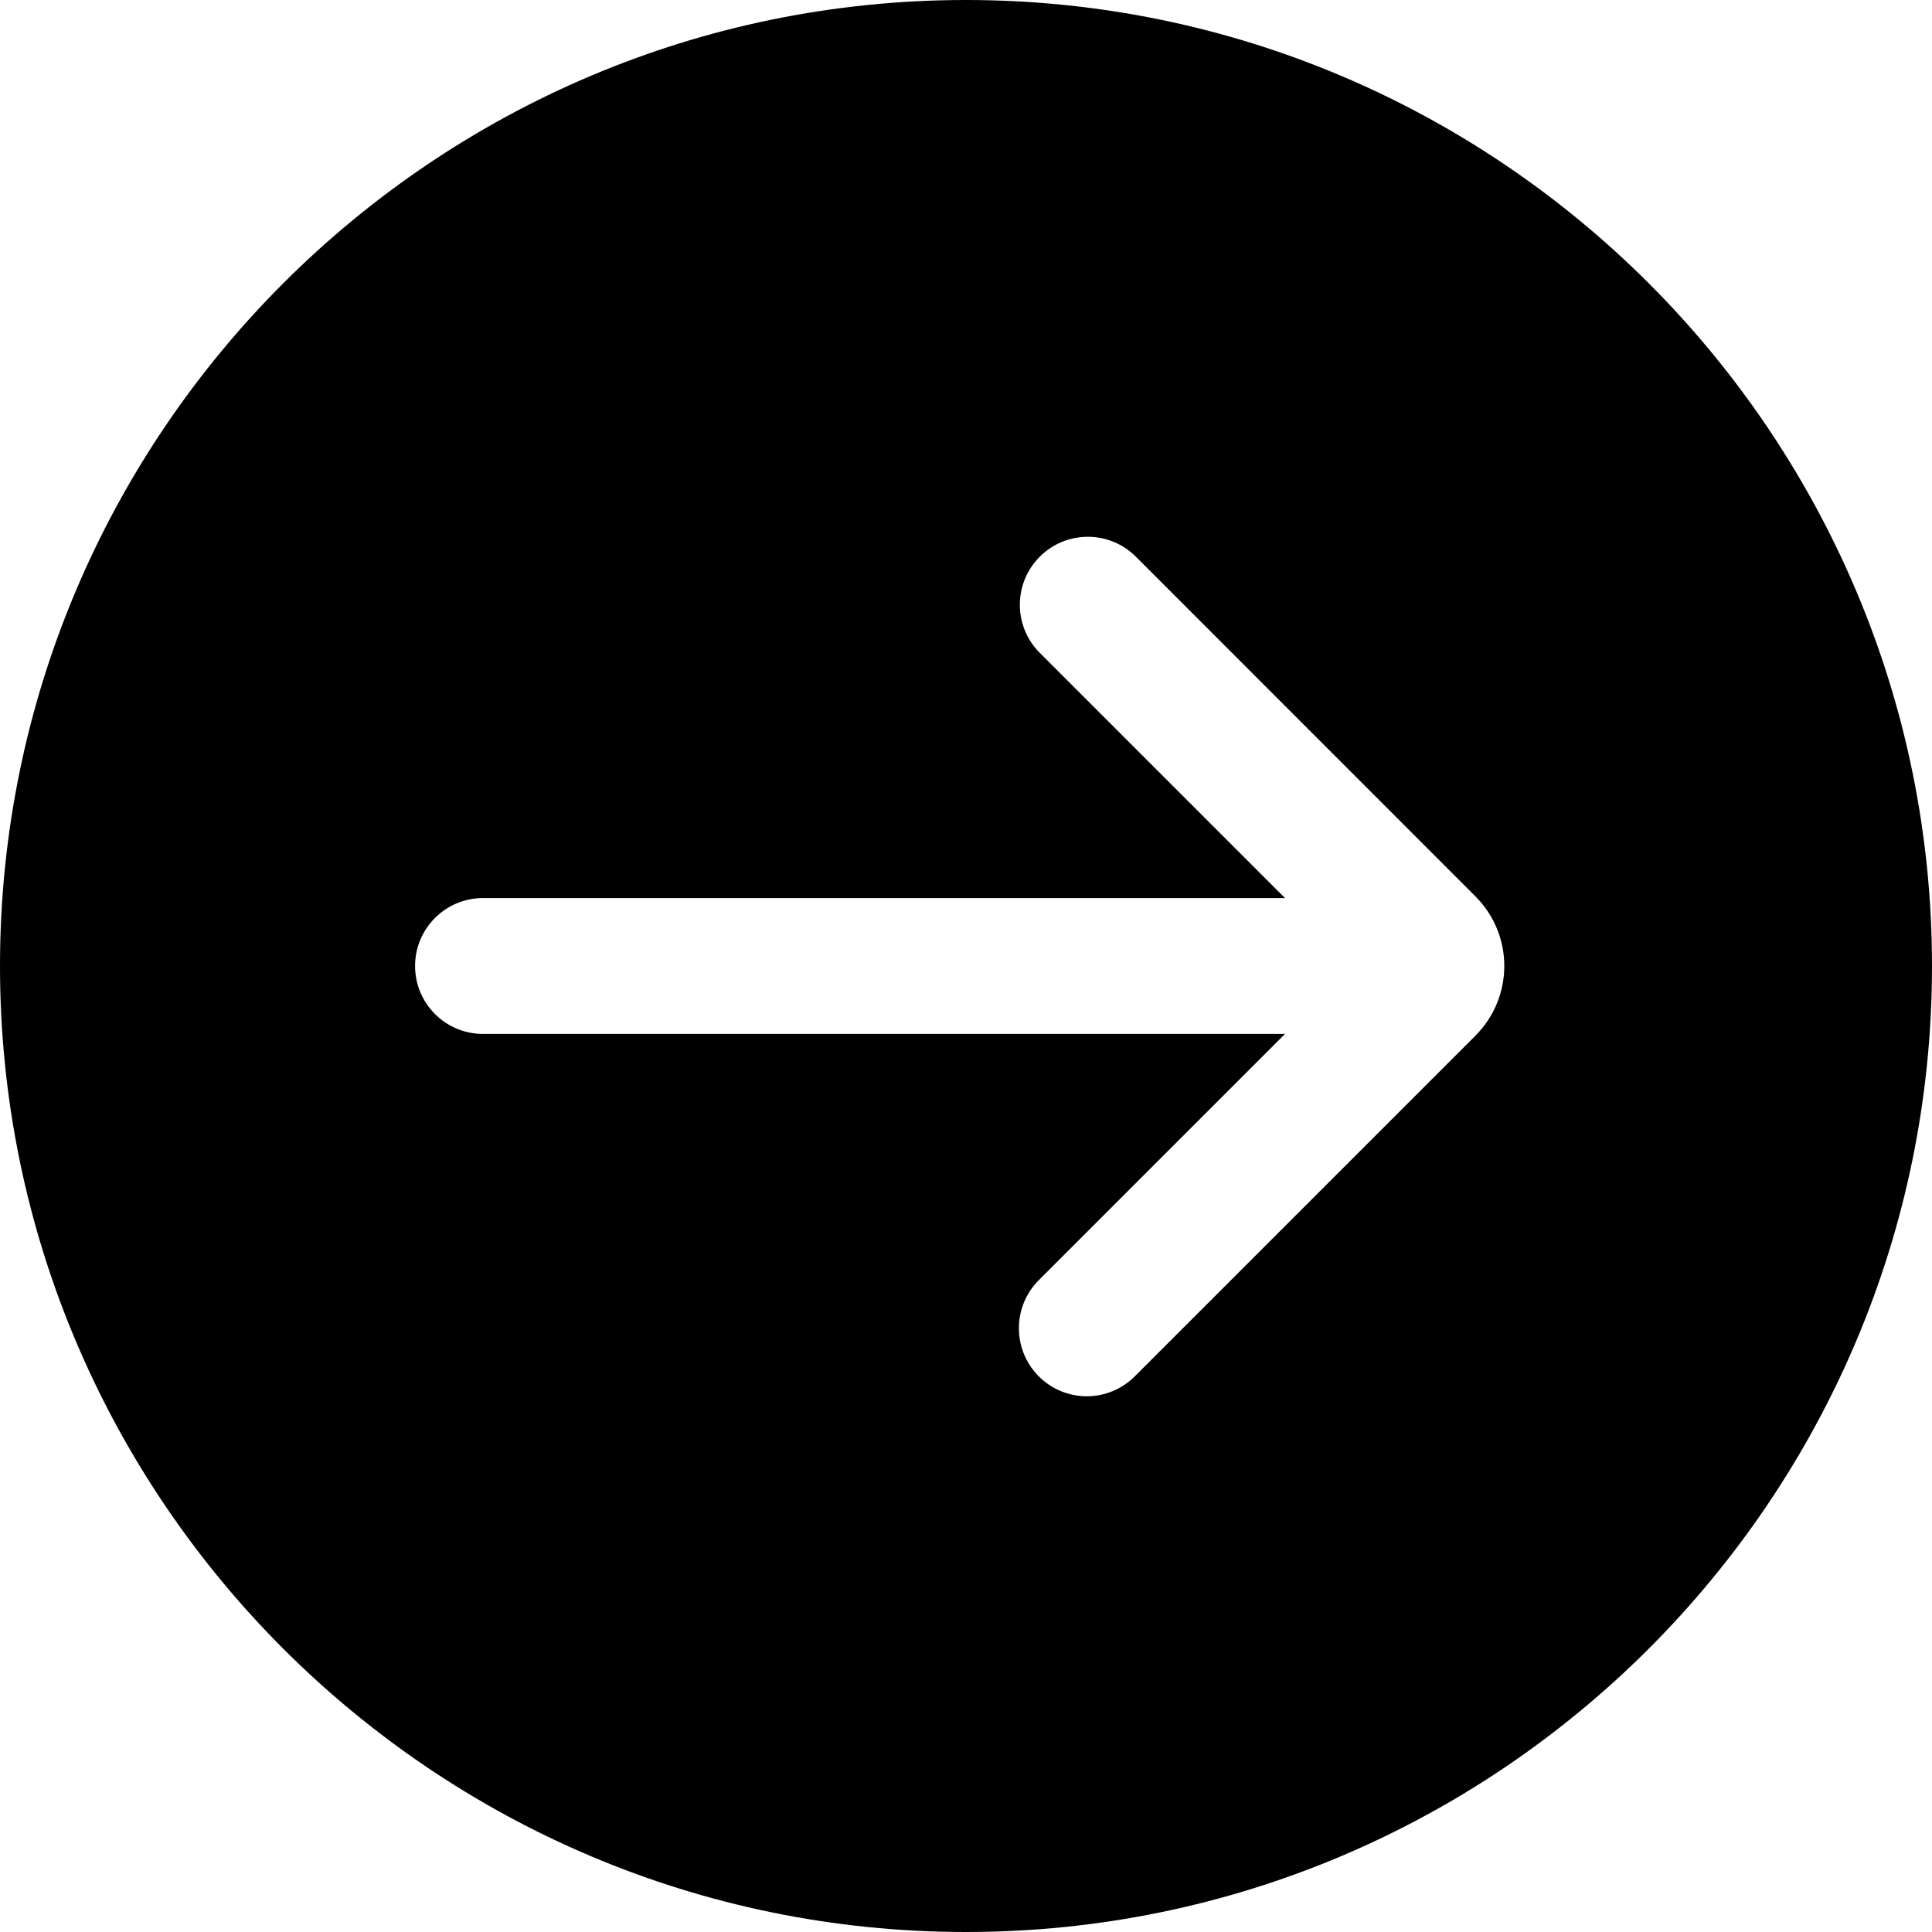
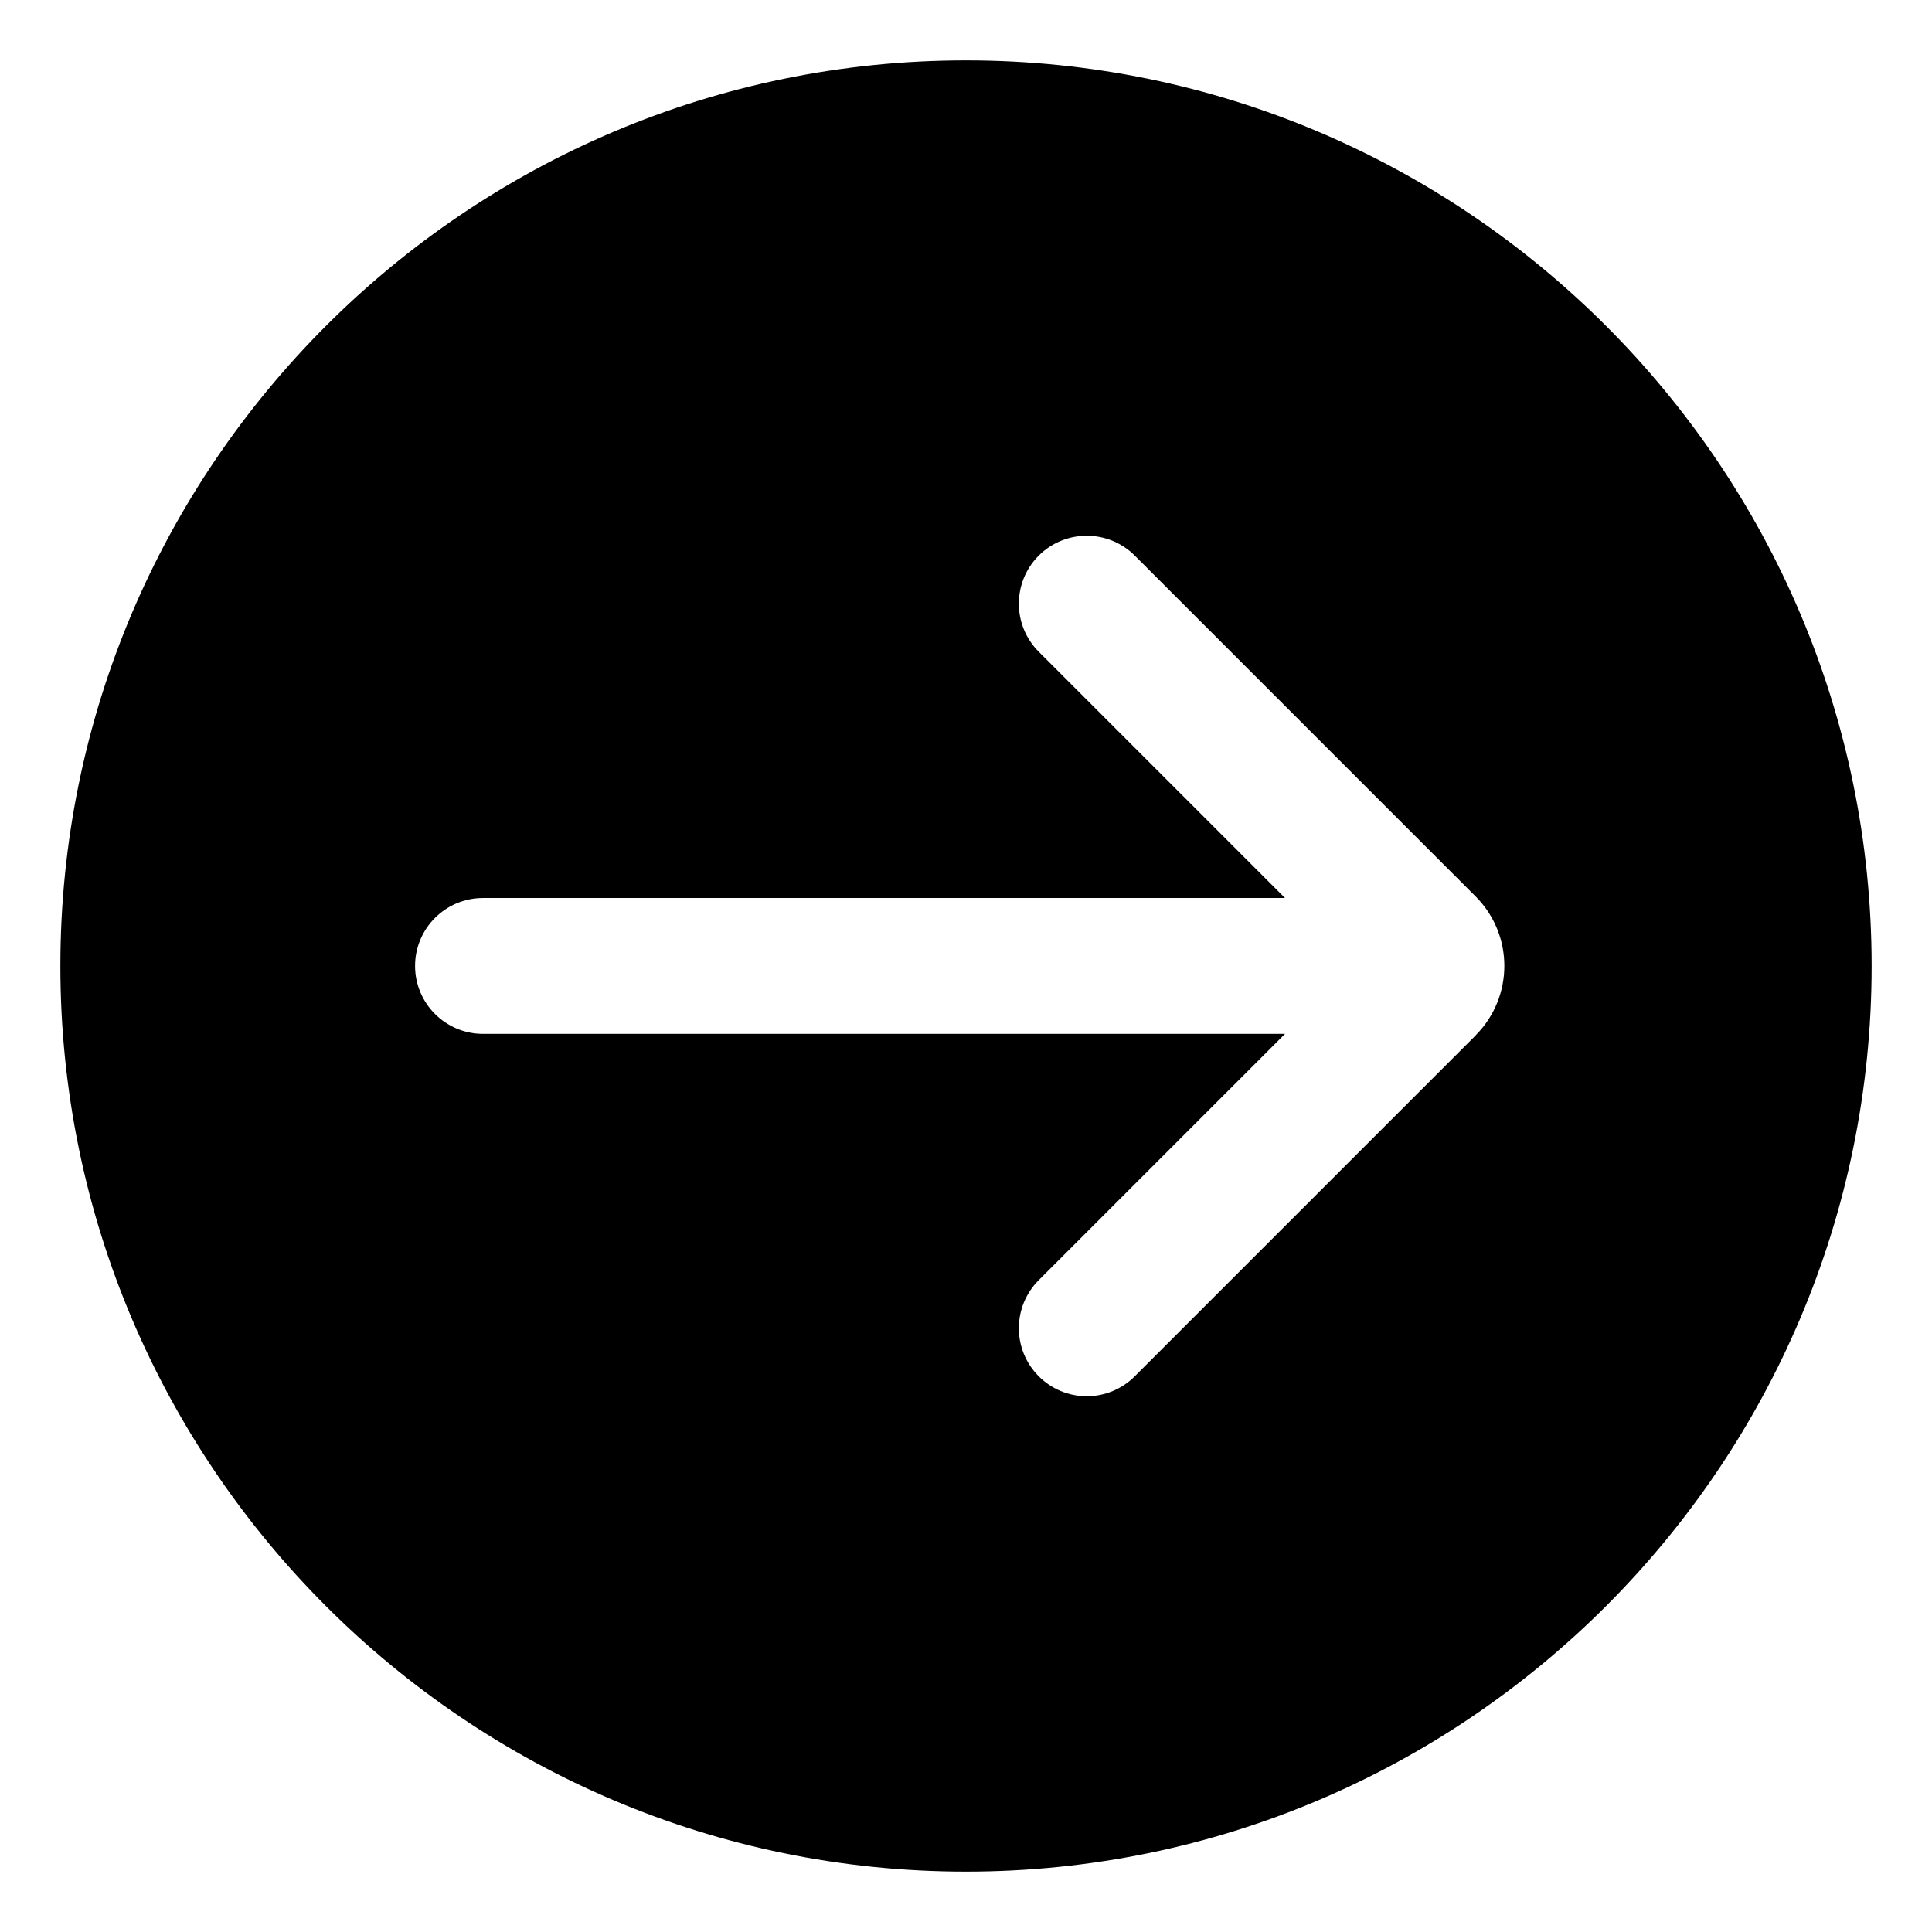
<svg xmlns="http://www.w3.org/2000/svg" viewBox="0 0 32 32">
-   <path d="M16 0C7.178 0 0 7.178 0 16s7.178 16 16 16 16-7.178 16-16S24.822 0 16 0Zm8.442 17.15-5.646 5.646a1.122 1.122 0 0 1-1.592-.001 1.128 1.128 0 0 1 0-1.59l4.08-4.08H8a1.125 1.125 0 0 1 0-2.25h13.284l-4.08-4.08a1.126 1.126 0 0 1 1.592-1.592l5.646 5.648a1.63 1.63 0 0 1 0 2.298Z" />
+   <path d="M16 1C7.729 1 1 7.729 1 16s6.729 15 15 15 15-6.729 15-15S24.271 1 16 1Zm8.442 16.149-5.646 5.646a1.122 1.122 0 0 1-1.592 0 1.127 1.127 0 0 1 0-1.591l4.08-4.08H8a1.125 1.125 0 0 1 0-2.25h13.284l-4.08-4.08a1.127 1.127 0 0 1 0-1.591 1.127 1.127 0 0 1 1.592 0l5.646 5.646a1.628 1.628 0 0 1 0 2.298Z" />
</svg>
